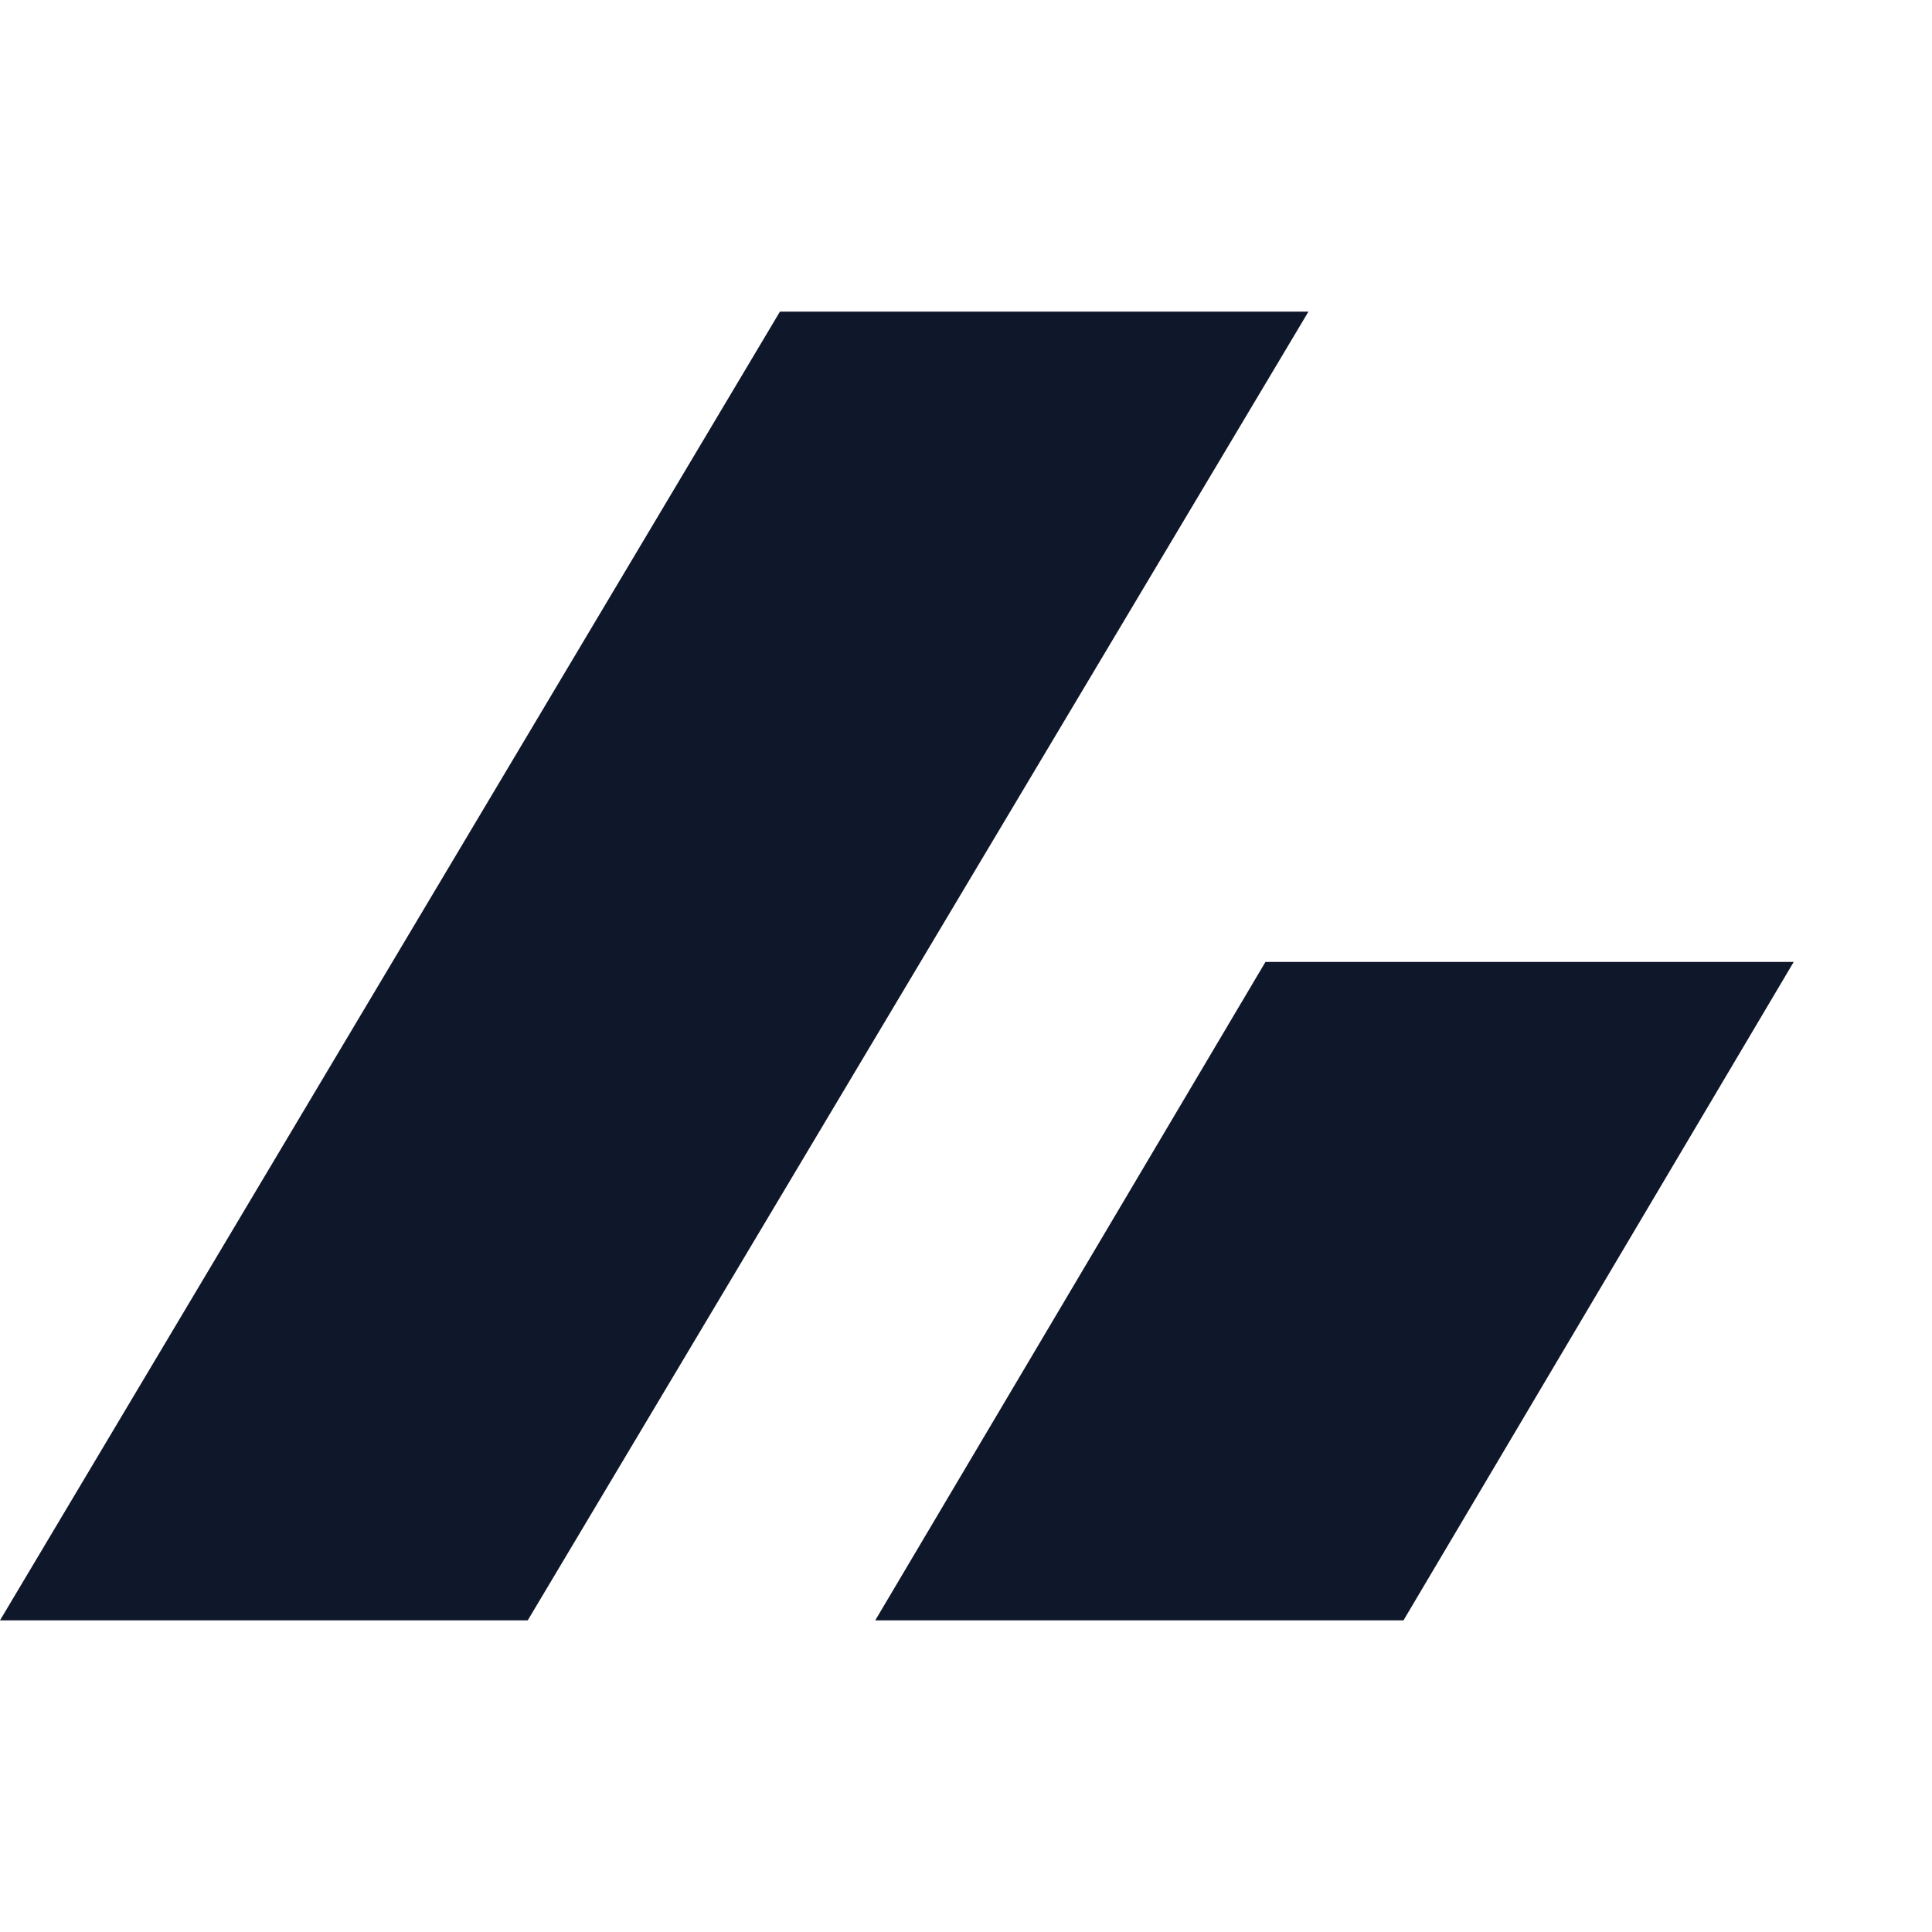
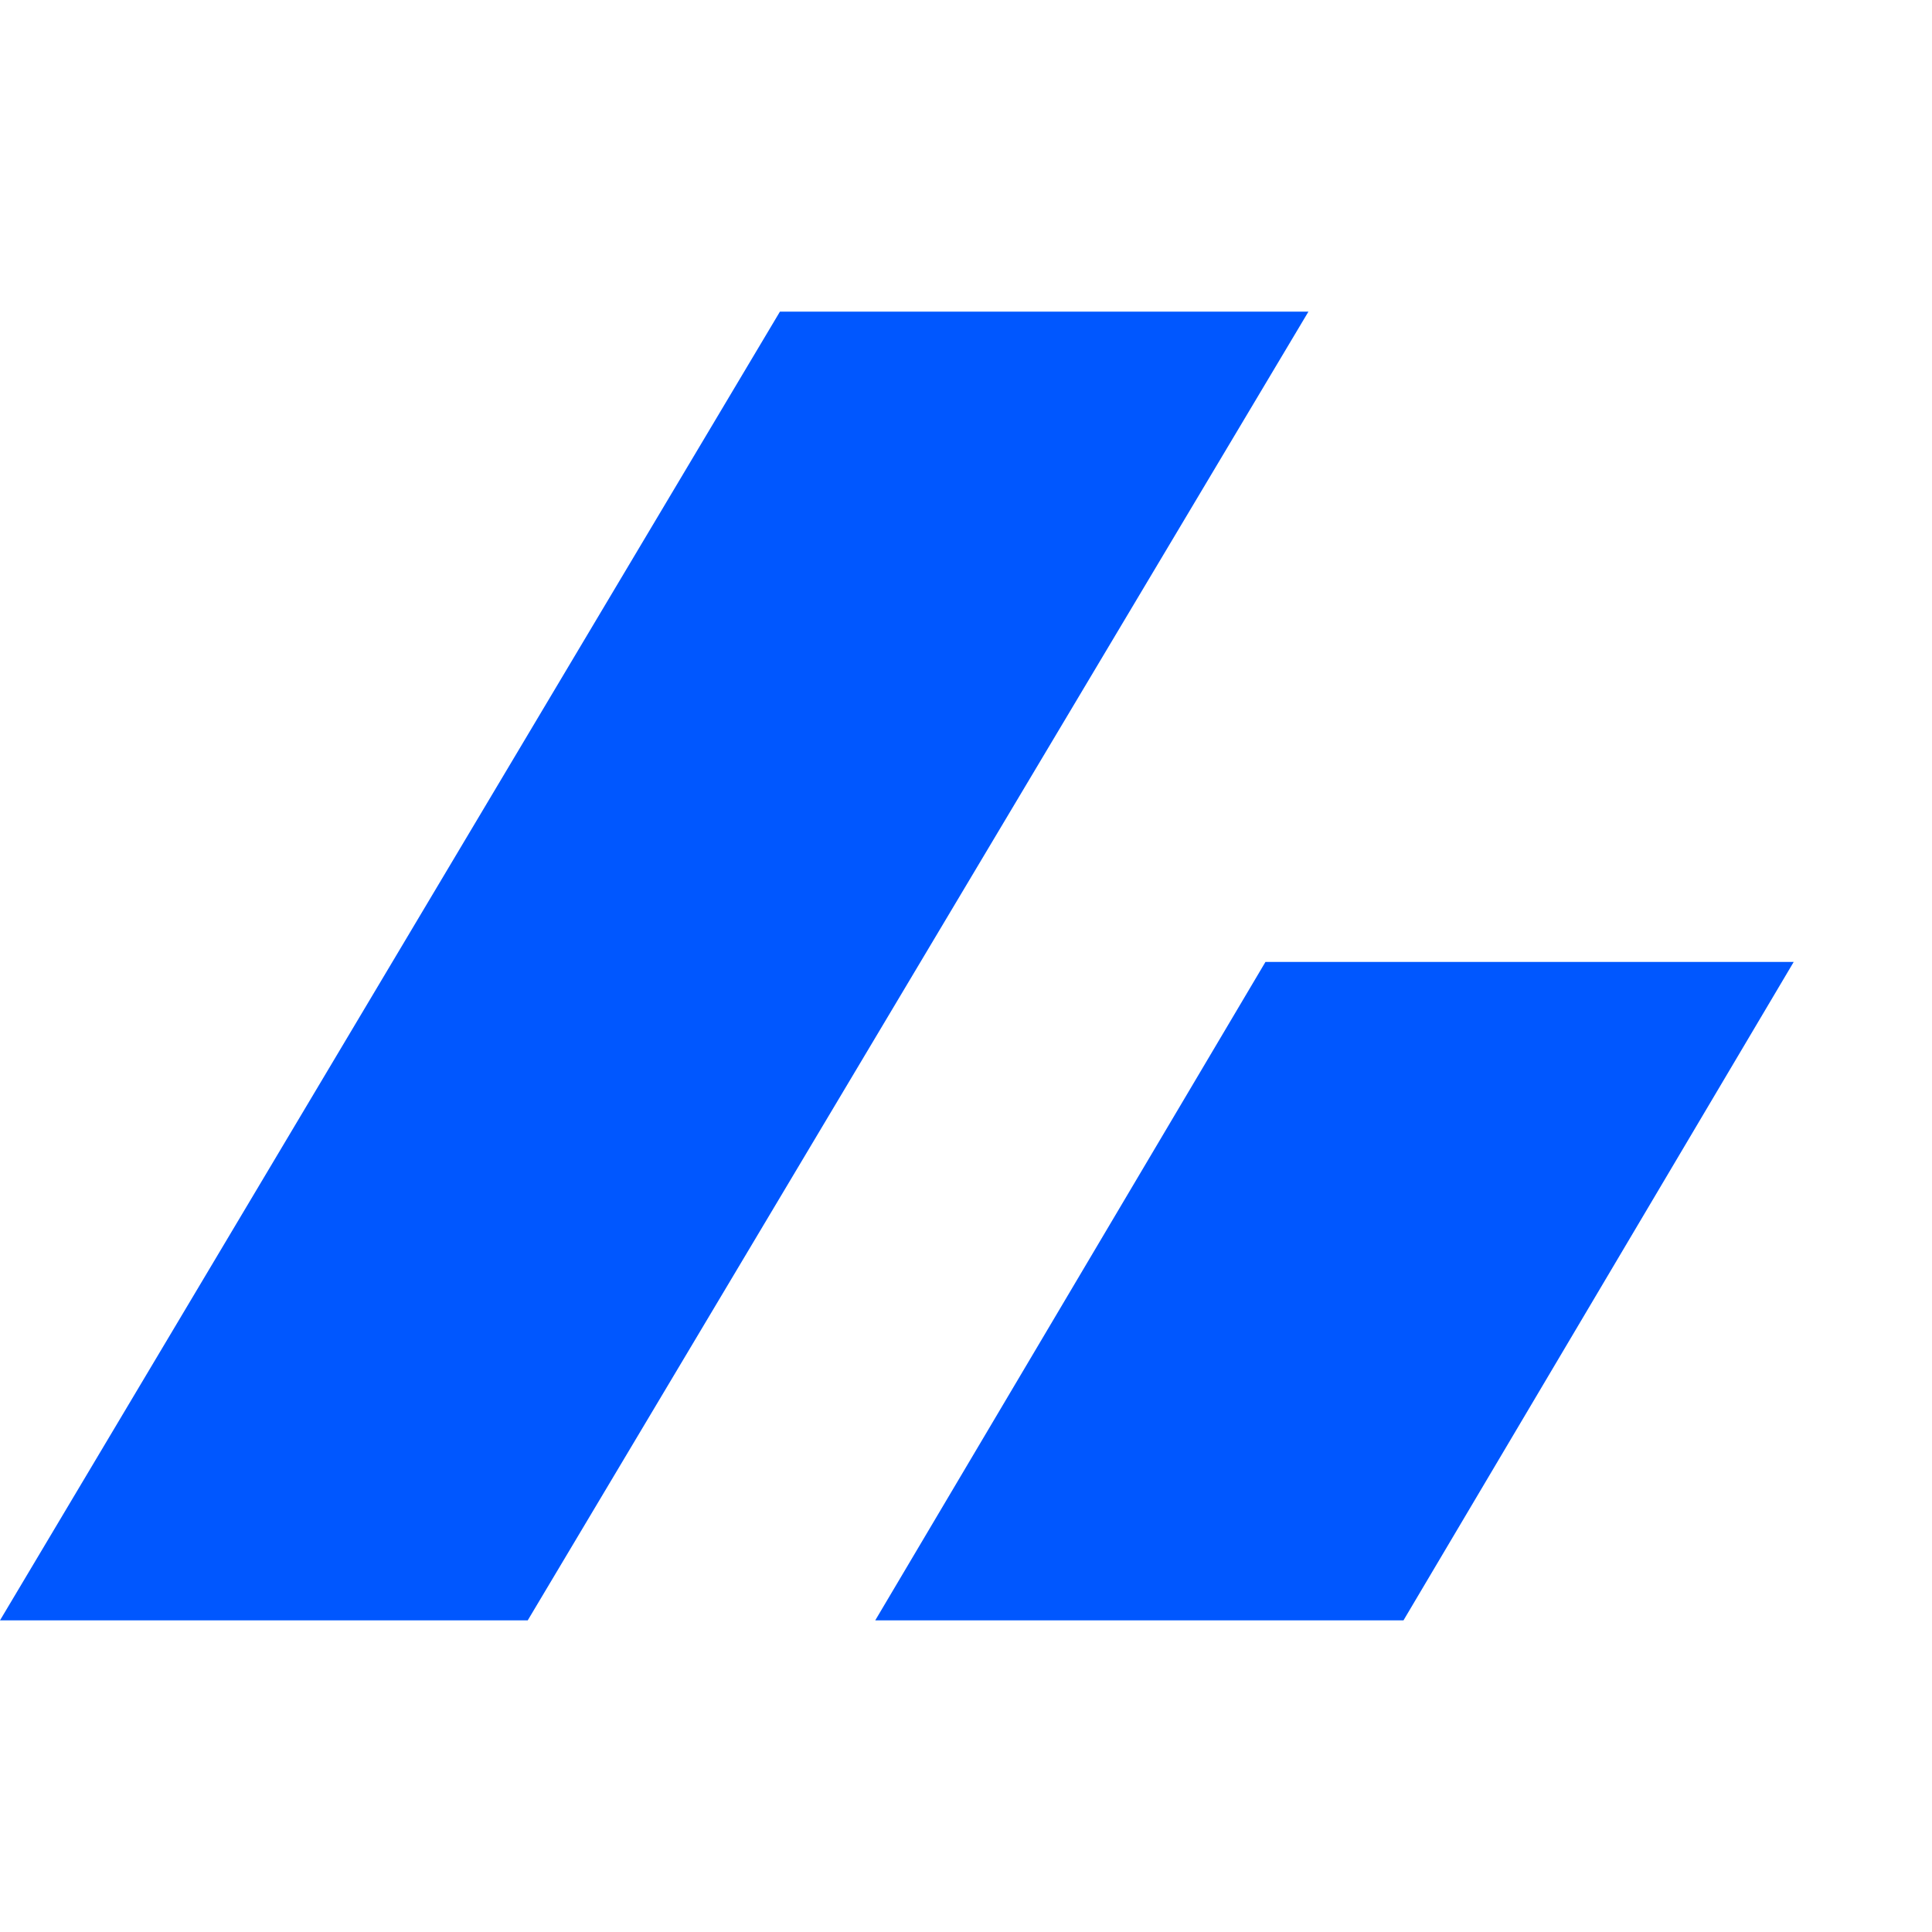
<svg xmlns="http://www.w3.org/2000/svg" viewBox="0 0 76 76">
-   <path fill="#0f172a" d="M 30.68 12.26 L 51.47 12.26 L 20.76 63.74 L 0 63.74 Z" />
-   <path fill="#0f172a" d="M 49.78 37.84 L 70.56 37.84 L 55.21 63.74 L 34.43 63.74 Z" />
+   <path fill="#0057ff" d="M 30.68 12.26 L 51.47 12.26 L 20.76 63.74 L 0 63.74 Z" />
+   <path fill="#0057ff" d="M 49.78 37.84 L 70.56 37.84 L 55.21 63.74 L 34.43 63.74 Z" />
</svg>
